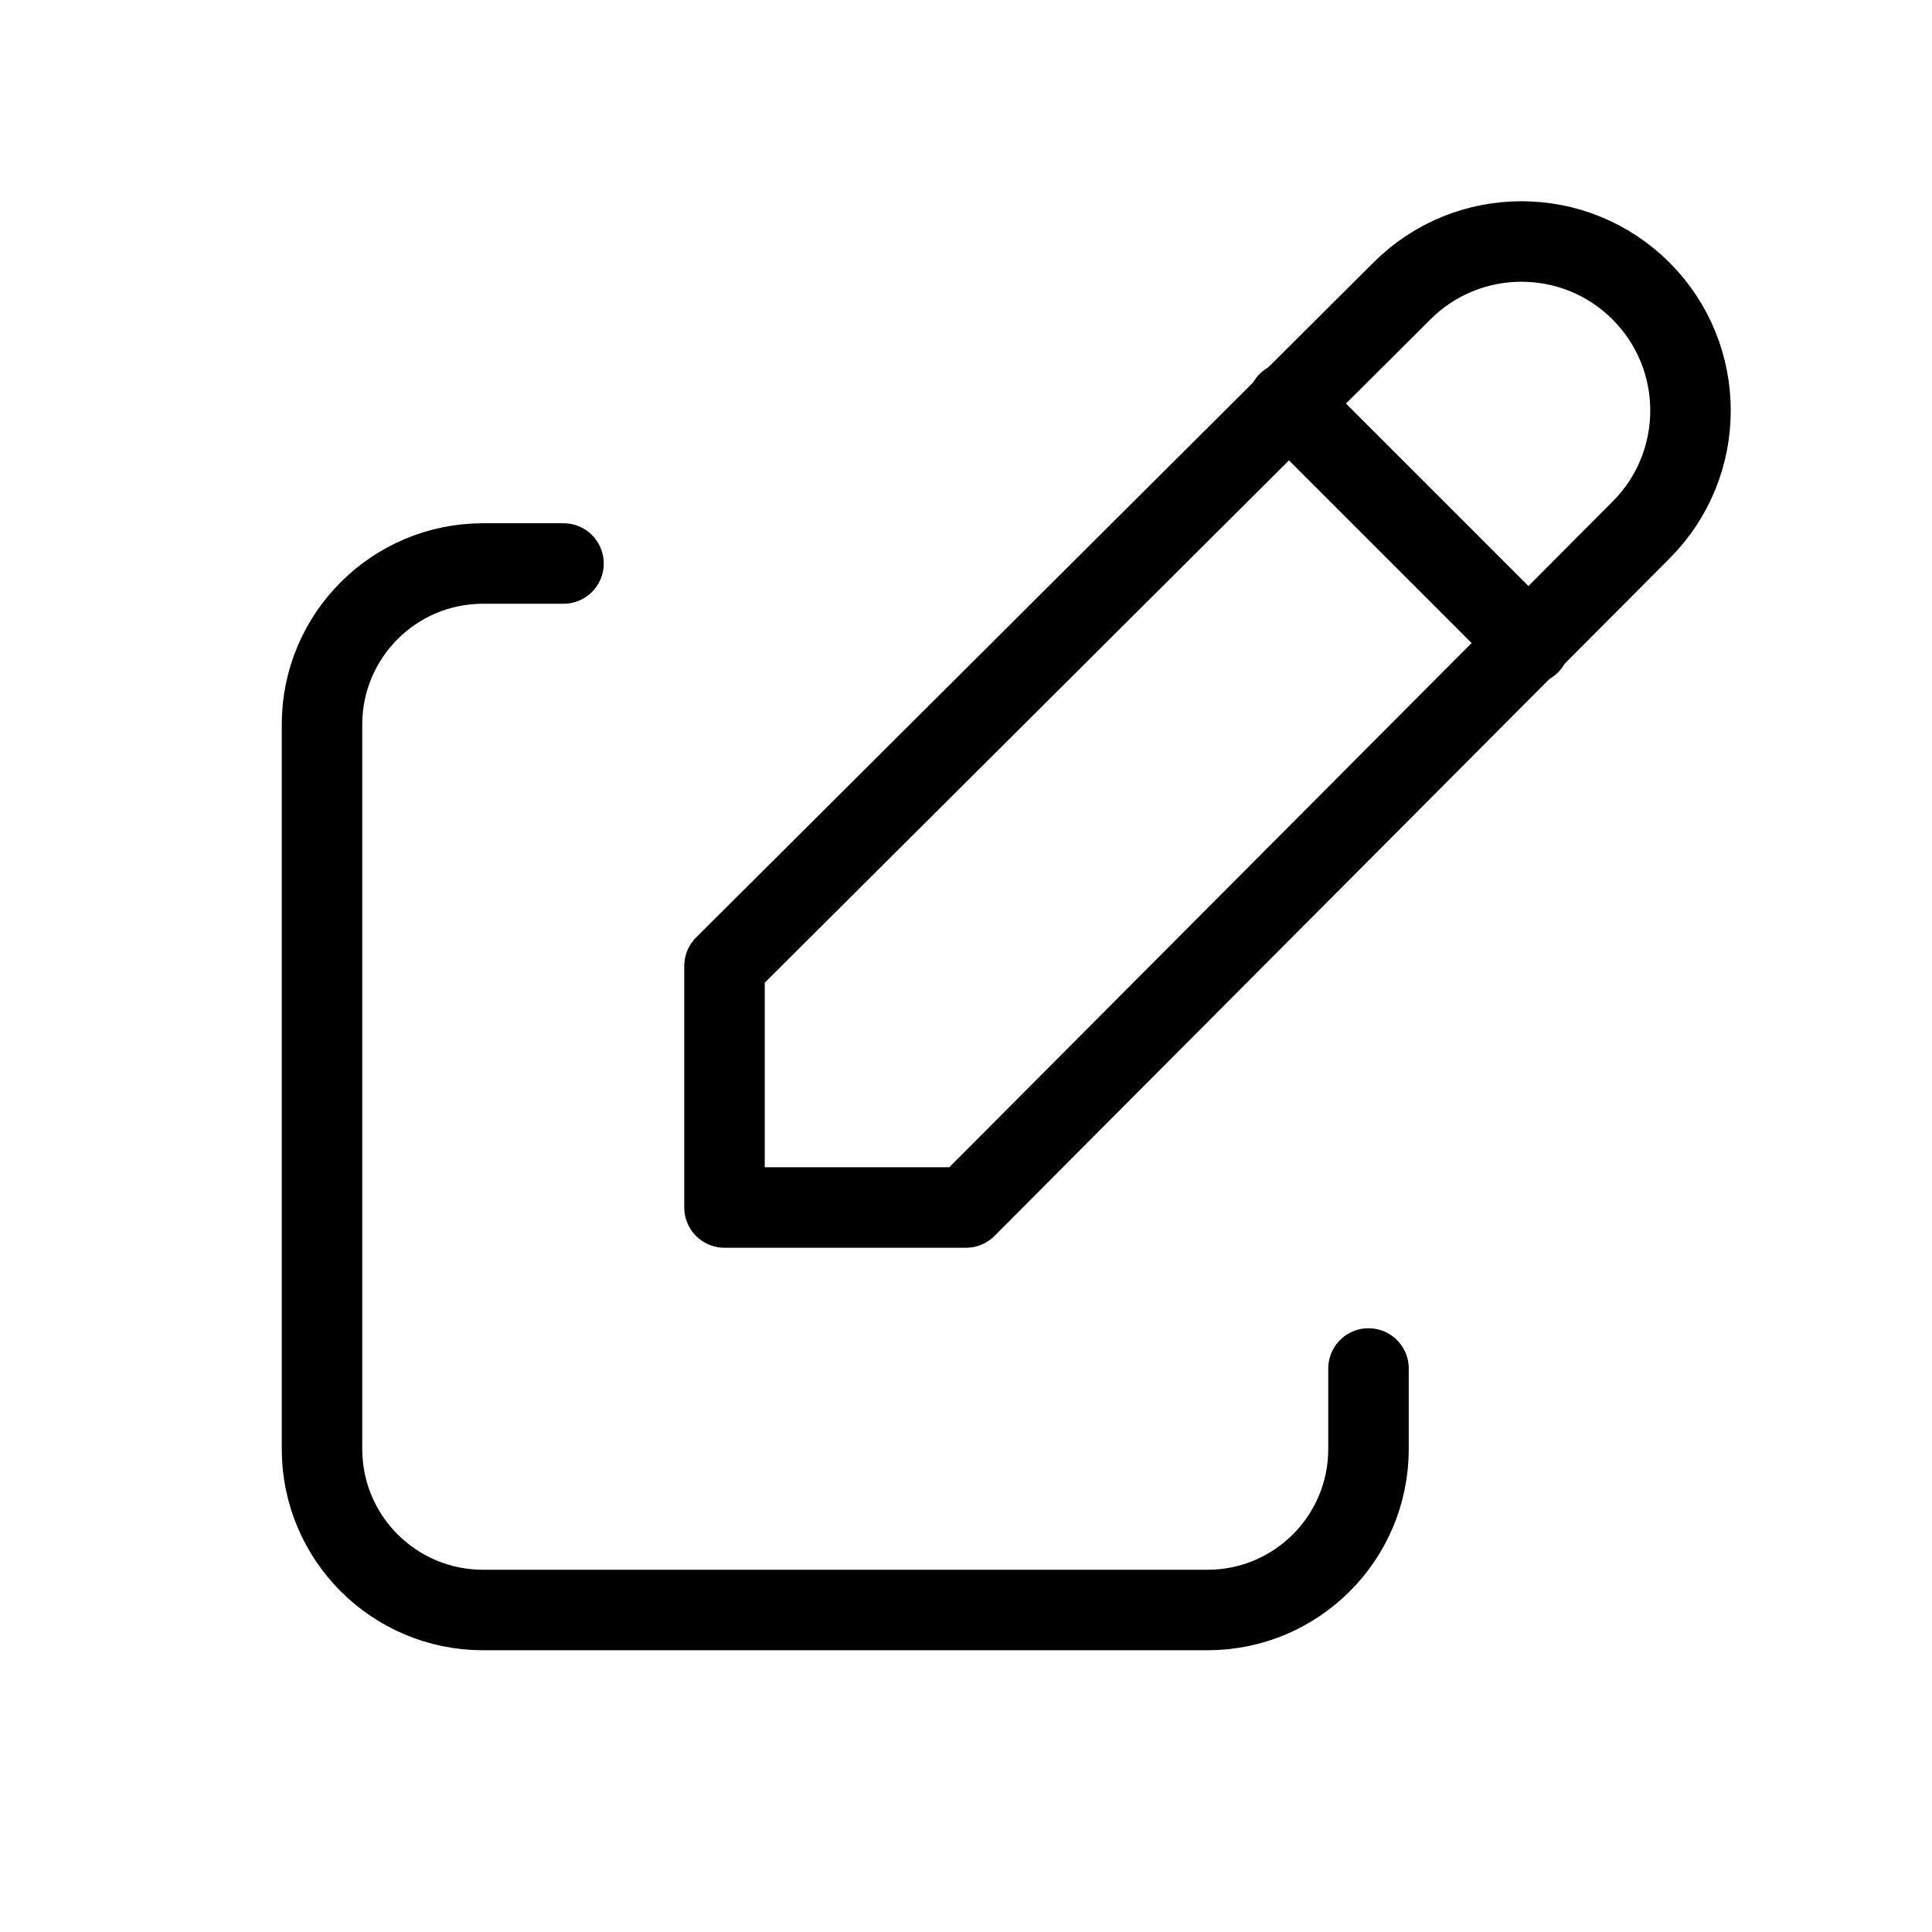
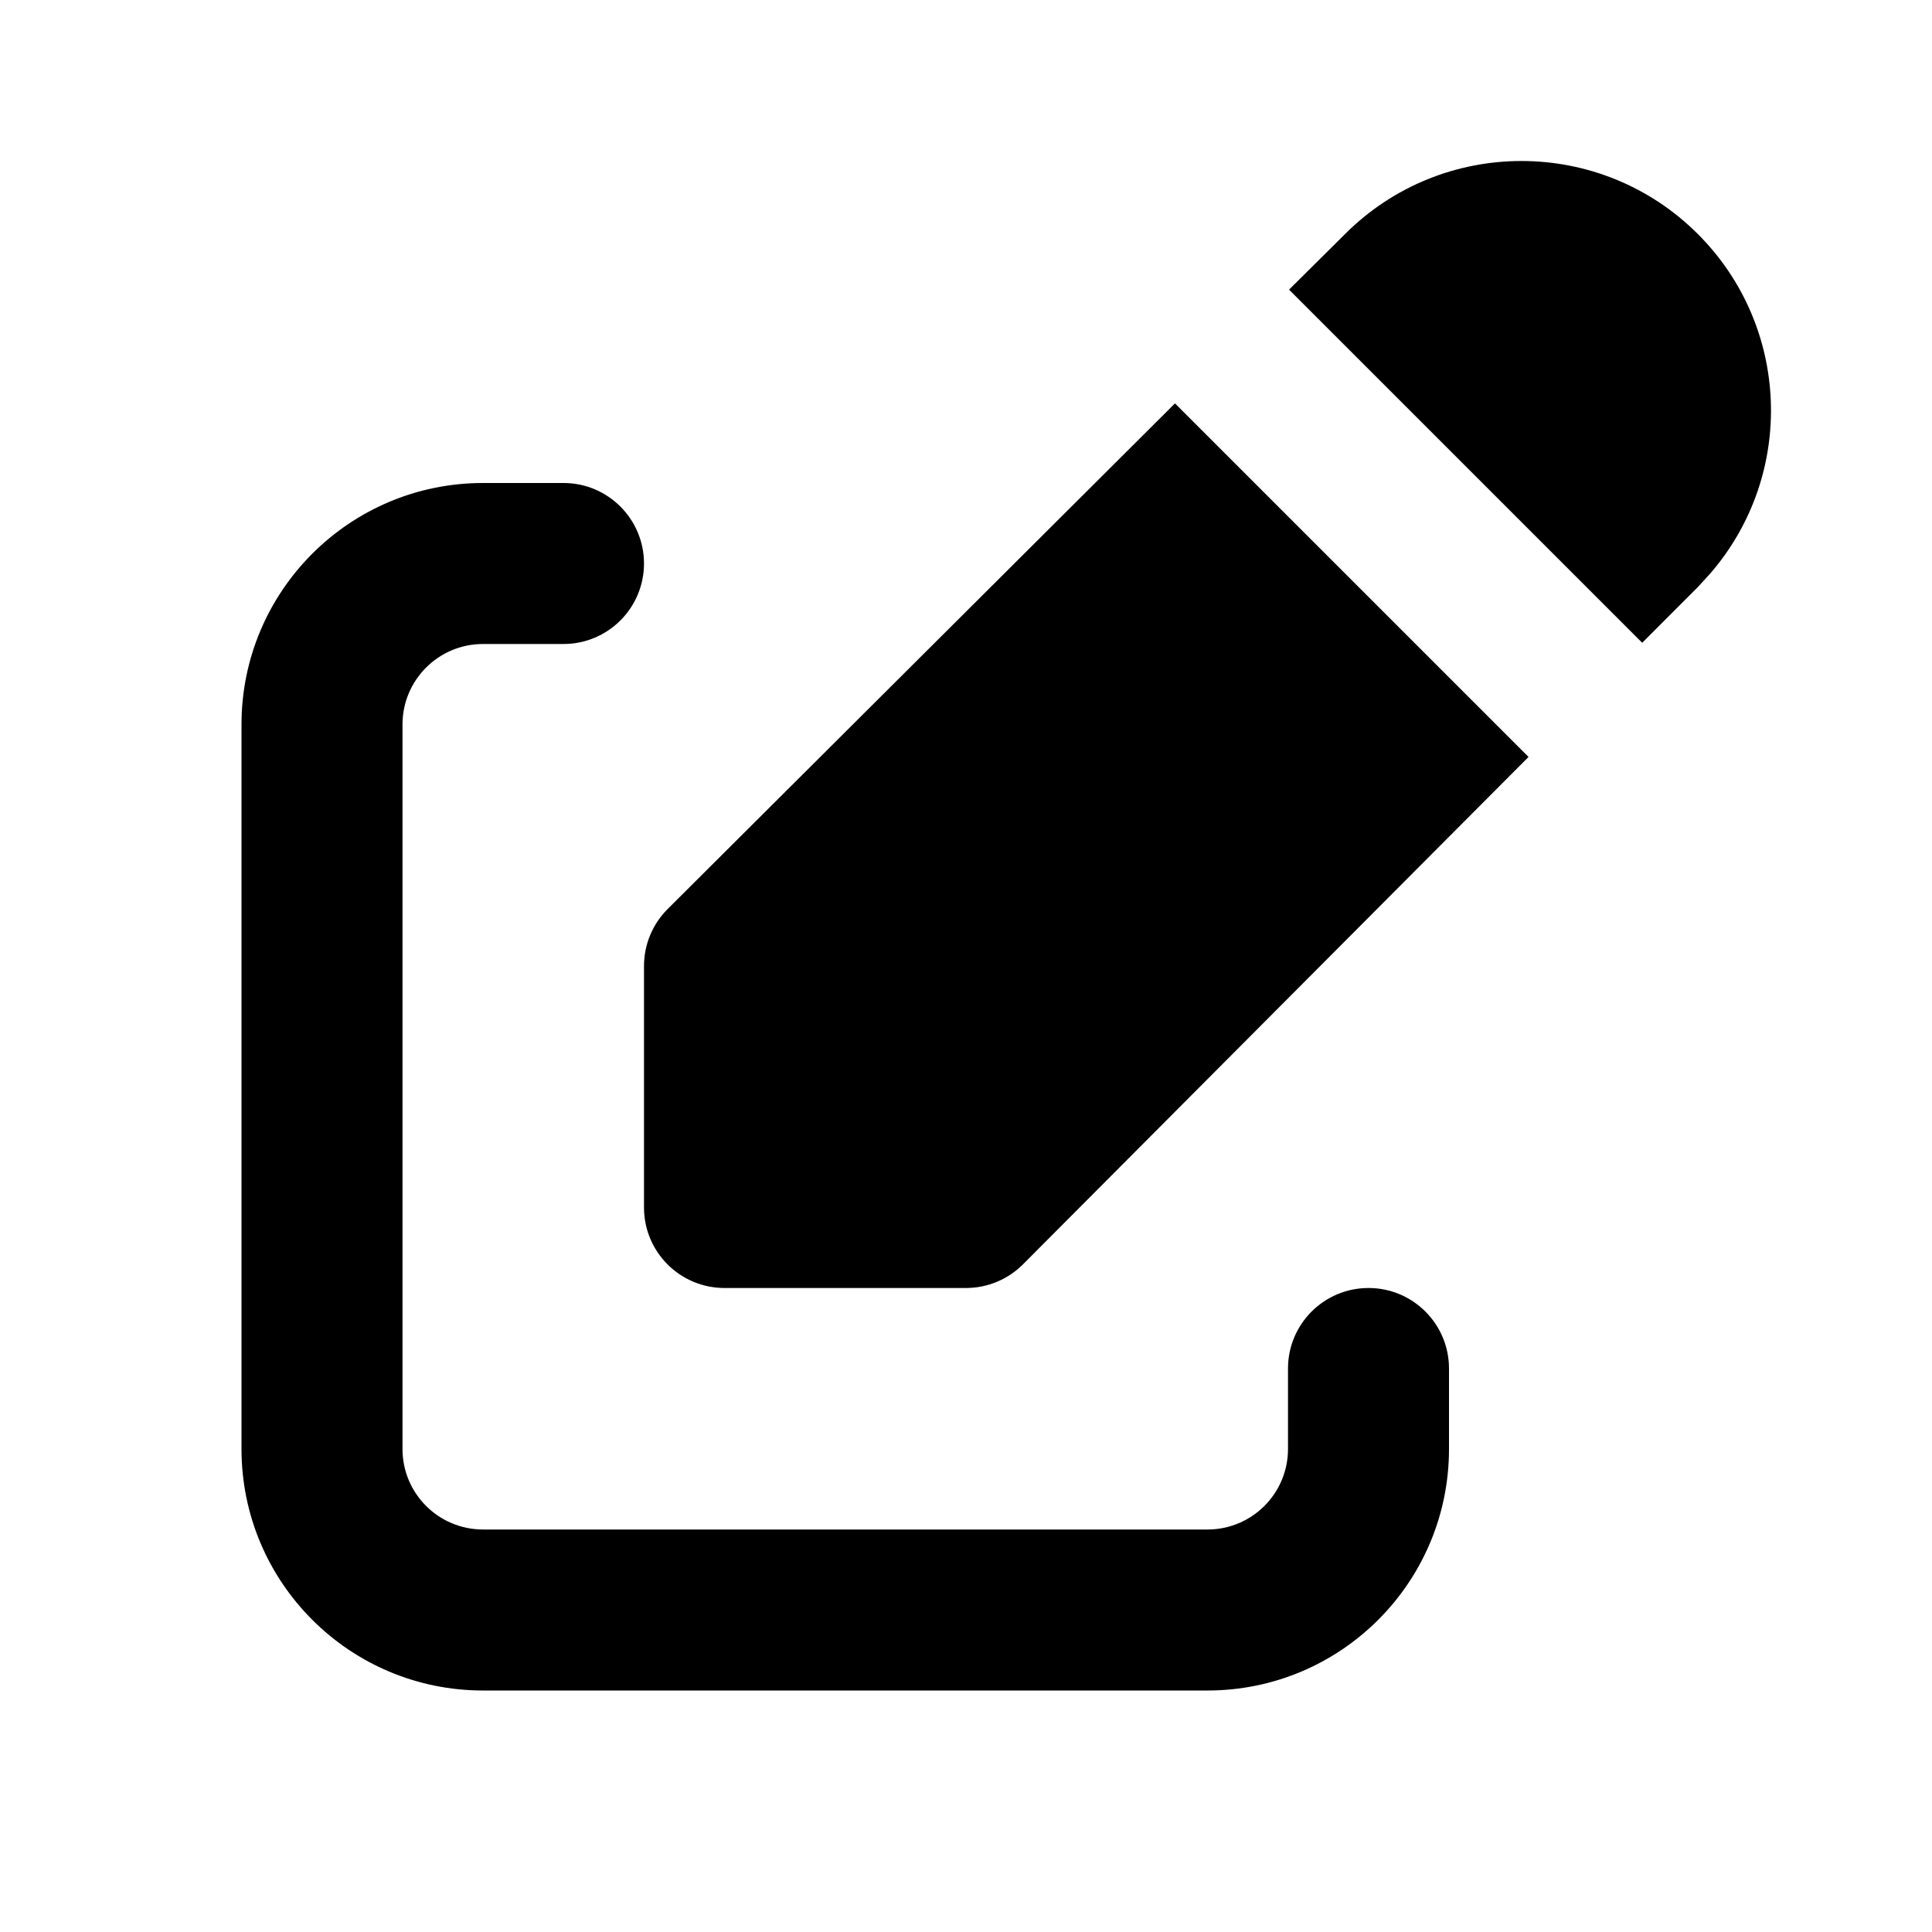
- <svg xmlns="http://www.w3.org/2000/svg" width="24" height="24" viewBox="0 0 24 24" fill="none" stroke="currentColor" stroke-width="1" stroke-linecap="round" stroke-linejoin="round" class="icon icon-tabler icons-tabler-outline icon-tabler-edit">
+ <svg xmlns="http://www.w3.org/2000/svg" width="24" height="24" viewBox="0 0 24 24" fill="currentColor" class="icon icon-tabler icons-tabler-filled icon-tabler-edit">
  <path stroke="none" d="M0 0h24v24H0z" fill="none" />
-   <path d="M7 7h-1a2 2 0 0 0 -2 2v9a2 2 0 0 0 2 2h9a2 2 0 0 0 2 -2v-1" />
-   <path d="M20.385 6.585a2.1 2.1 0 0 0 -2.97 -2.97l-8.415 8.385v3h3l8.385 -8.415" />
-   <path d="M16 5l3 3" />
+   <path d="M8 7a1 1 0 0 1 -1 1h-1a1 1 0 0 0 -1 1v9a1 1 0 0 0 1 1h9a1 1 0 0 0 1 -1v-1a1 1 0 0 1 2 0v1a3 3 0 0 1 -3 3h-9a3 3 0 0 1 -3 -3v-9a3 3 0 0 1 3 -3h1a1 1 0 0 1 1 1" />
+   <path d="M14.596 5.011l4.392 4.392l-6.28 6.303a1 1 0 0 1 -.708 .294h-3a1 1 0 0 1 -1 -1v-3a1 1 0 0 1 .294 -.708zm6.496 -2.103a3.097 3.097 0 0 1 .165 4.203l-.164 .18l-.693 .694l-4.387 -4.387l.695 -.69a3.1 3.1 0 0 1 4.384 0" />
</svg>
